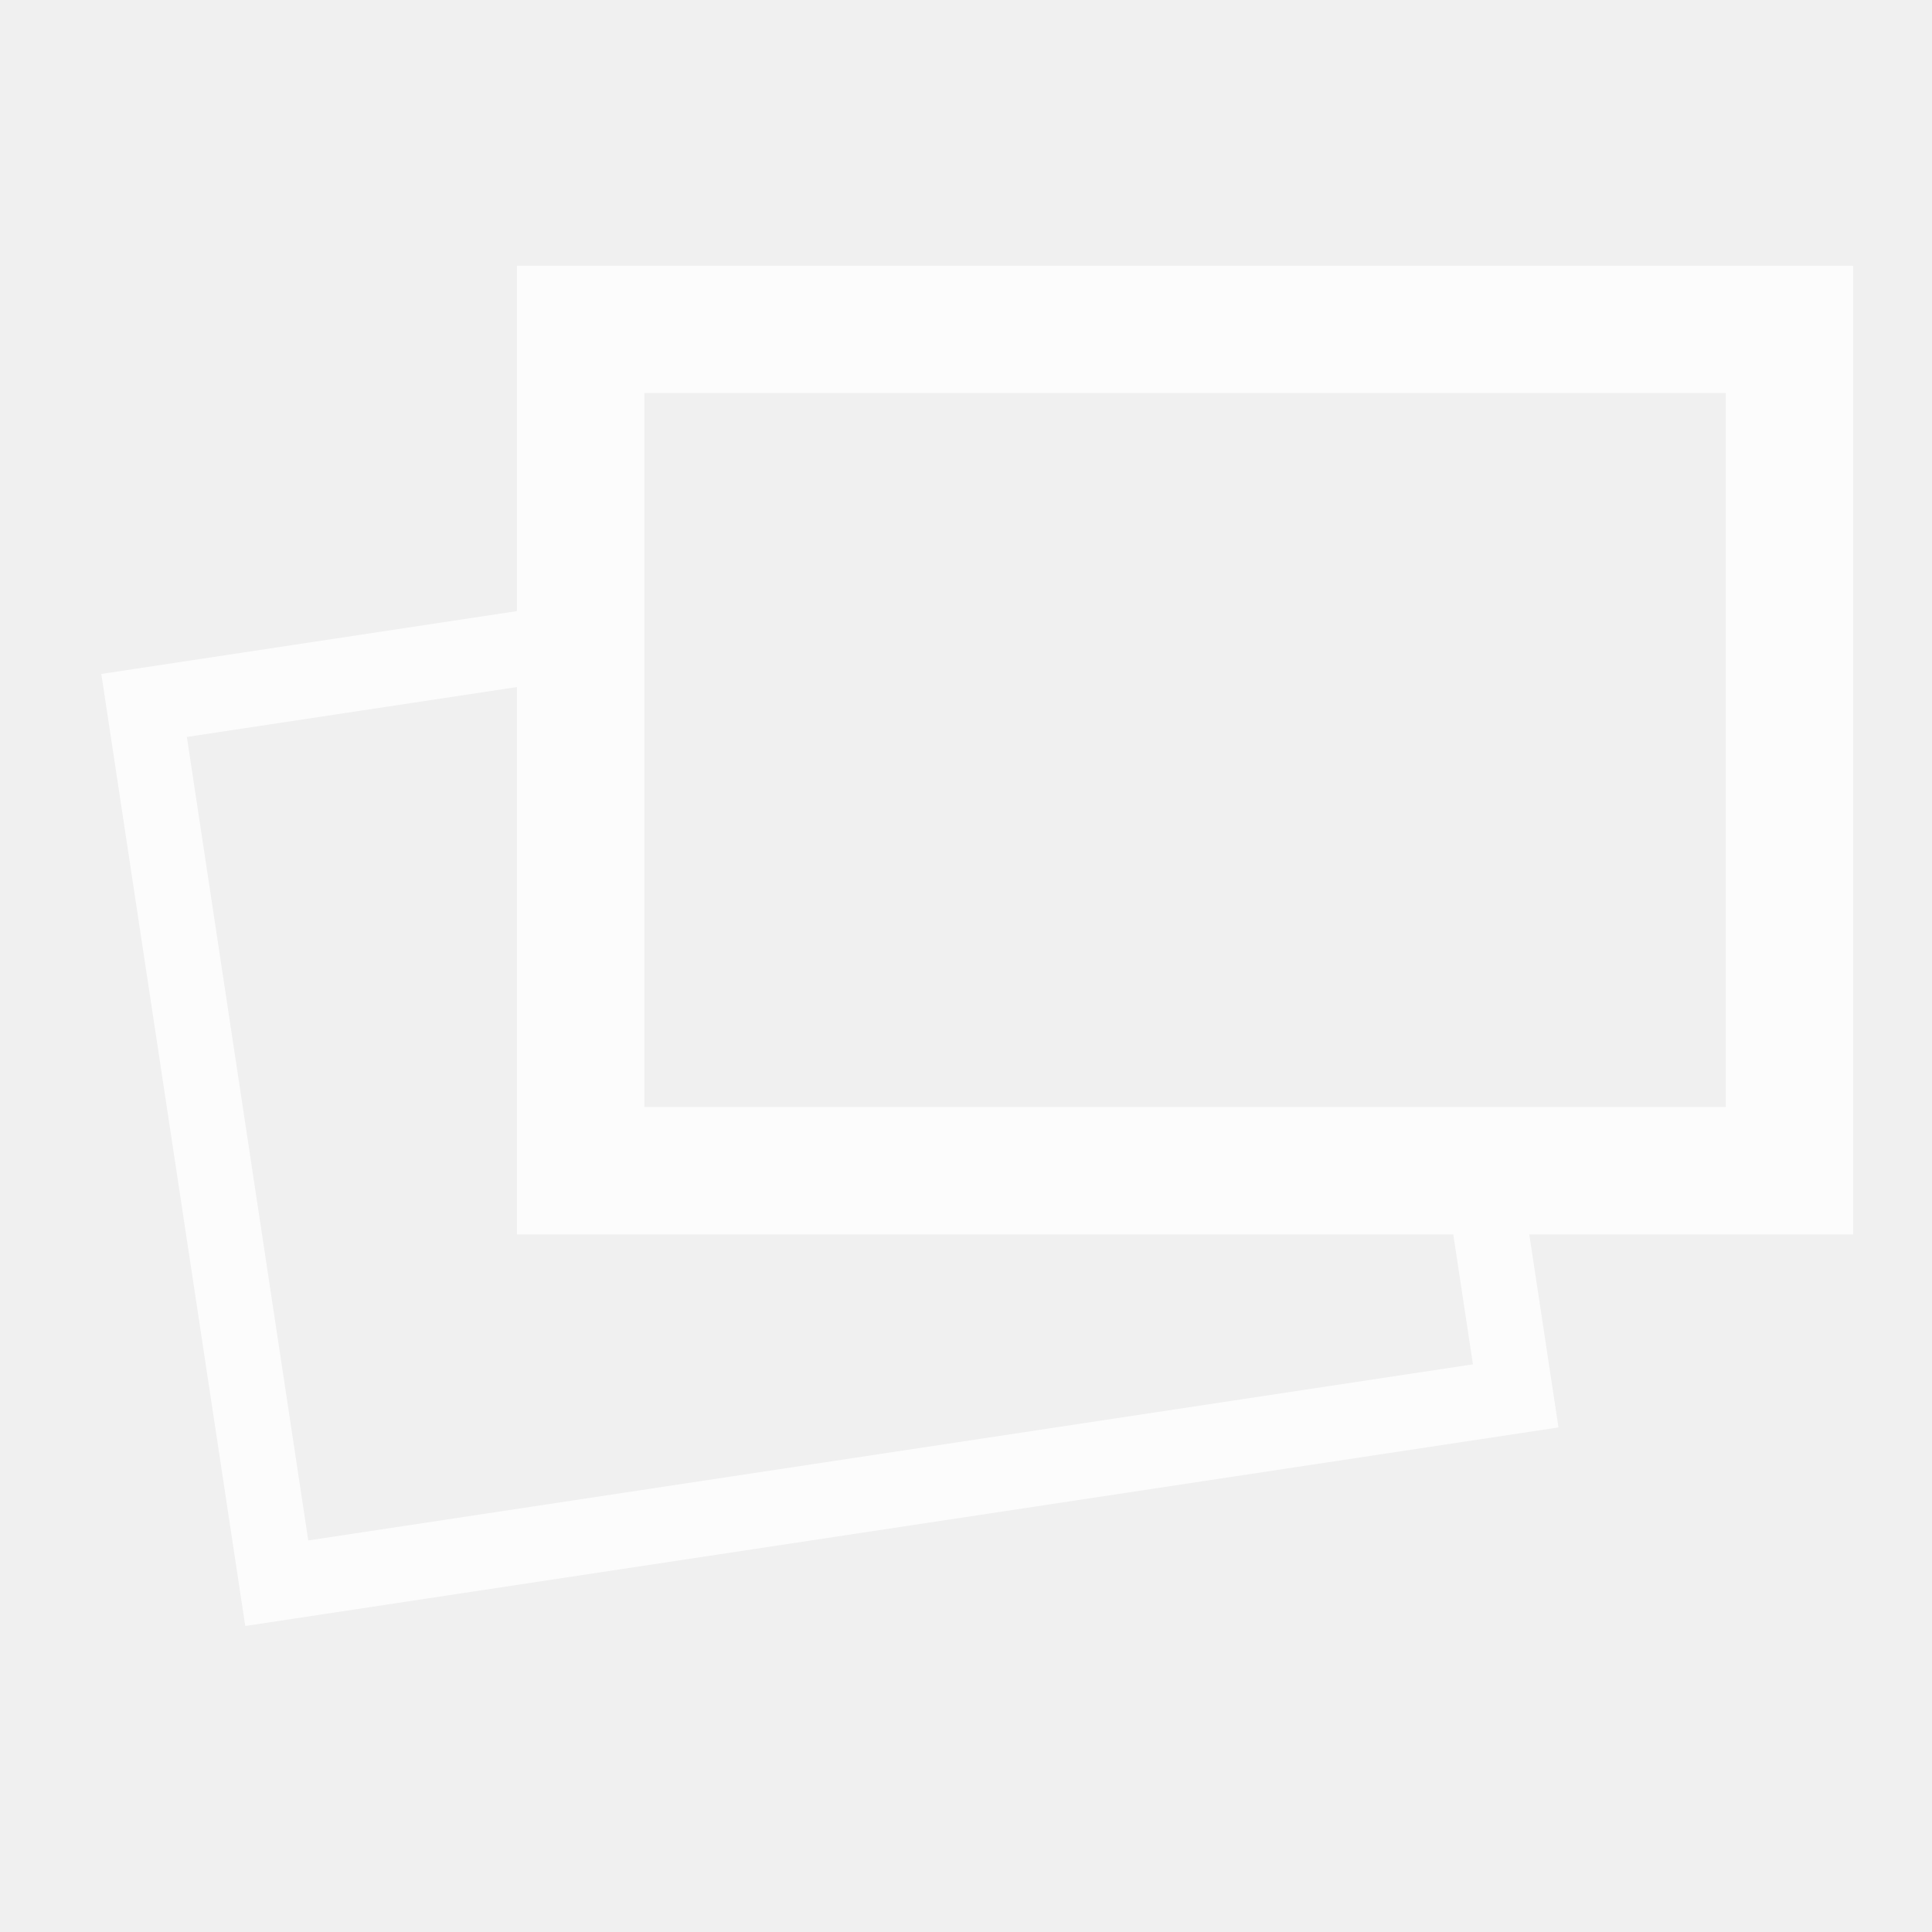
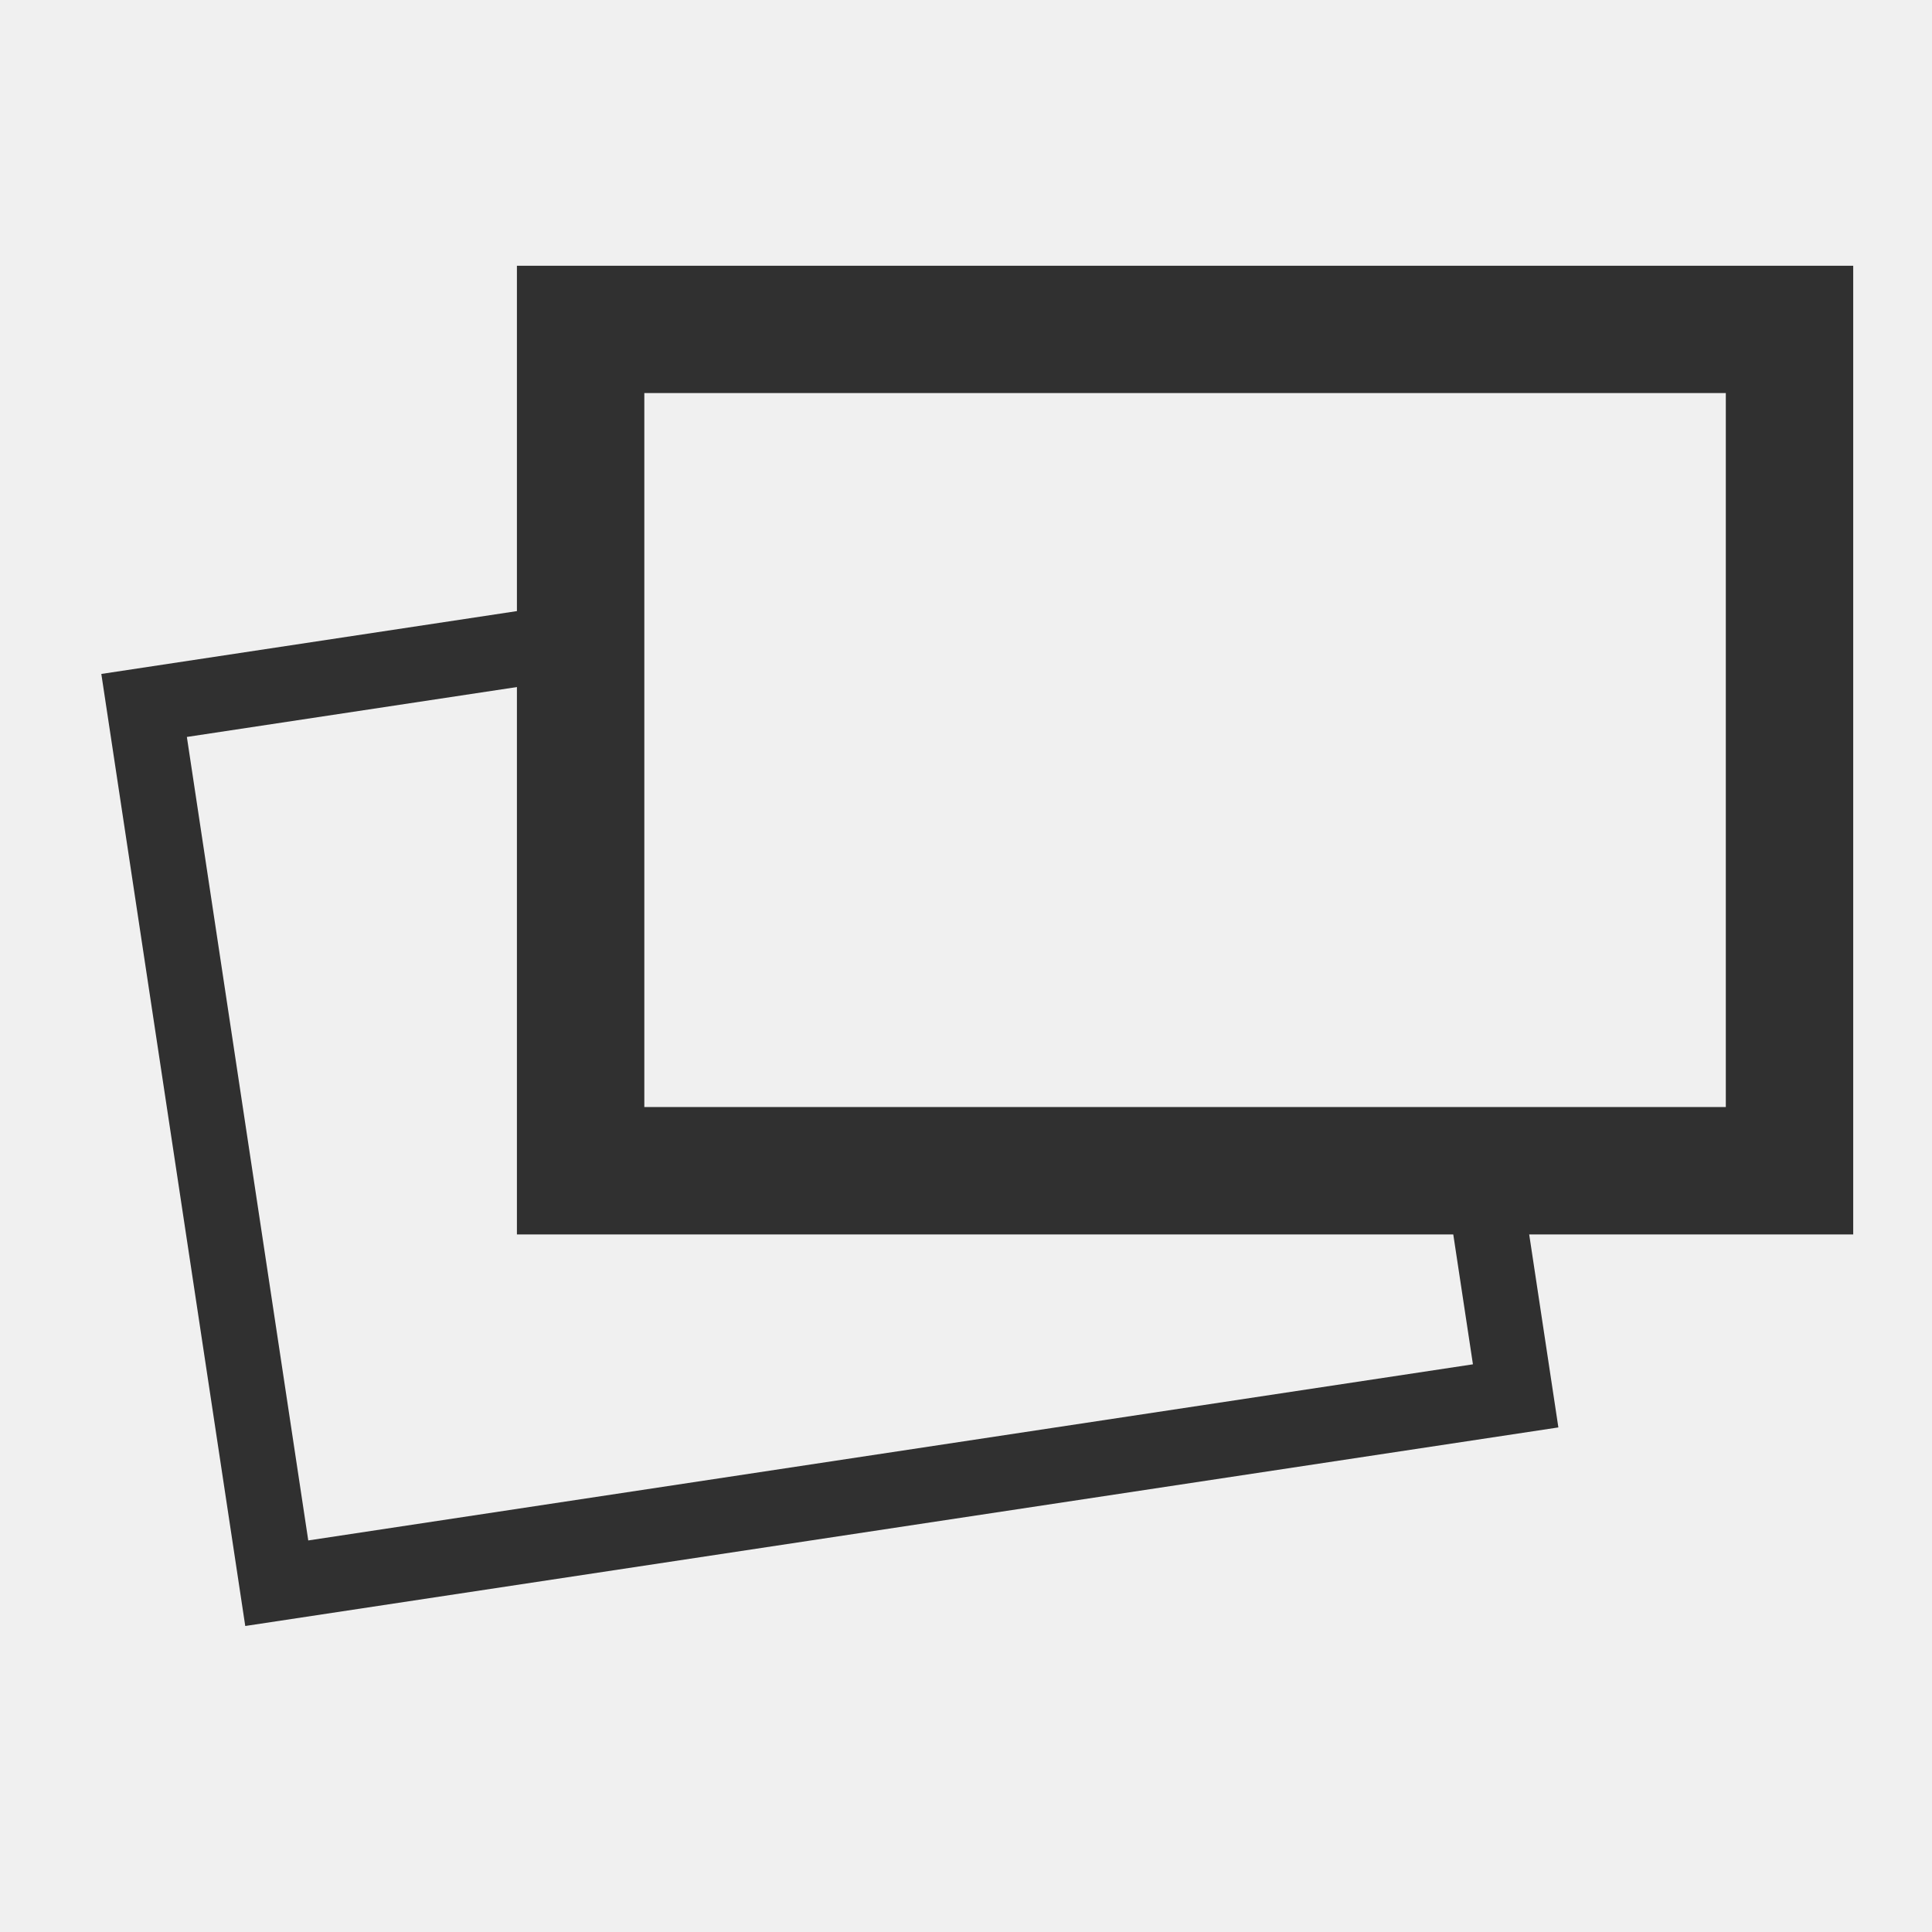
<svg xmlns="http://www.w3.org/2000/svg" xmlns:xlink="http://www.w3.org/1999/xlink" version="1.1" id="Layer_1" x="0px" y="0px" width="18px" height="18px" viewBox="0 0 18 18" enable-background="new 0 0 18 18" xml:space="preserve">
  <rect display="none" fill="#414042" width="18" height="18" />
  <rect x="5.1" y="3" display="none" fill="none" width="11.6" height="8.1" />
  <path display="none" fill="#FFFFFF" d="M16.1,3.6v6.7H6V3.6H16.1 M17.3,2.4H4.8v9h12.4v-9H17.3z" />
  <g display="none">
    <g display="inline">
-       <defs>
-         <polygon id="SVGID_1_" points="4.8,4.1 4.8,11.4 15,11.4 15,15.3 0.6,15.3 0.6,4.1    " />
-       </defs>
-       <clipPath id="SVGID_3_">
-         <use xlink:href="#SVGID_1_" overflow="visible" />
-       </clipPath>
-       <g clip-path="url(#SVGID_3_)">
-         <path fill="#FFFFFF" d="M12.6,5.1l1.101,7.5L2.9,14.3L1.7,6.8L12.6,5.1 M13.2,4.3L0.9,6.2L2.2,15.1l12.2-1.8L13.2,4.3L13.2,4.3z" />
+       <g>
+         <defs>
+           <polygon id="SVGID_1_" points="4.8,4.1 4.8,11.4 15,11.4 15,15.3 0.6,15.3 0.6,4.1     " />
+         </defs>
+         <clipPath id="SVGID_2_">
+           <use xlink:href="#SVGID_1_" overflow="visible" />
+         </clipPath>
+         <g clip-path="url(#SVGID_2_)">
+           <path fill="#FFFFFF" d="M12.6,5.1l1.102,7.5L2.9,14.3L1.7,6.8L12.6,5.1 M13.2,4.3L0.9,6.2L2.2,15.1l12.2-1.8L13.2,4.3L13.2,4.3z      " />
+         </g>
      </g>
    </g>
  </g>
  <path display="none" fill="#FFFFFF" d="M5.1,5c-2.2,0-4,1.8-4,4s1.8,4,4,4c2.2,0,4-1.8,4-4S7.3,5,5.1,5z M8,9.8H5.9V12H4.3V9.8H2.1  V8.2h2.1V6h1.6v2.1H8V9.8z" />
  <path display="none" fill="#FFFFFF" d="M15.1,3.1l-1.6,1.1c1.2,1.2,1.9,2.9,1.9,4.8l0,0c0,1.9-0.7,3.6-1.9,4.8l1.6,1.101  C16.5,13.3,17.3,11.3,17.3,9l0,0C17.2,6.7,16.5,4.6,15.1,3.1z" />
-   <path display="none" fill="#FFFFFF" d="M13.1,9c0-1.4-0.399-2.7-1.199-3.7L10.3,6.4C10.9,7.1,11.2,8,11.2,9l0,0c0,1-0.3,2-0.8,2.7  l1.6,1C12.6,11.7,13.1,10.4,13.1,9L13.1,9z" />
-   <path id="picture-box-icon_2_" display="none" fill="#FFFFFF" d="M11.4,12.8l-1.101,1H7.7l-1.1-1H0.8l0,0L1.4,16.4h15.2L17.2,12.8  l0,0H11.4z M14.8,2.4H3.2L3,1.5h12L14.8,2.4z M1.8,11L1.2,4.6h15.6L16.3,11H14.9L15.3,5.7H2.7L3.1,11H1.8z" />
+   <path display="none" fill="#FFFFFF" d="M13.1,9c0-1.4-0.398-2.7-1.199-3.7L10.3,6.4C10.9,7.1,11.2,8,11.2,9l0,0c0,1-0.3,2-0.8,2.7  l1.6,1C12.6,11.7,13.1,10.4,13.1,9L13.1,9z" />
+   <path id="picture-box-icon_2_" display="none" fill="#FFFFFF" d="M11.4,12.8l-1.102,1H7.7l-1.1-1H0.8l0,0L1.4,16.4h15.2L17.2,12.8  l0,0H11.4z M14.8,2.4H3.2L3,1.5h12L14.8,2.4z M1.8,11L1.2,4.6h15.6L16.3,11H14.9L15.3,5.7H2.7L3.1,11H1.8z" />
  <g opacity="0.8">
    <g>
-       <rect x="5.076" y="3.085" fill="none" width="11.579" height="8.06" />
-       <path fill="#FFFFFF" d="M16.079,3.662v6.652H6.003V3.662H16.079 M17.266,2.476H4.816v9.025h12.449V2.476L17.266,2.476z" />
+       <rect x="5.076" y="3.085" fill="none" width="11.578" height="8.06" />
+       <path d="M16.079,3.662v6.652H6.003V3.662H16.079 M17.266,2.476H4.816v9.025h12.45V2.476L17.266,2.476z" />
    </g>
    <g>
-       <defs>
-         <polygon id="SVGID_2_" points="4.844,4.19 4.844,11.47 15.029,11.47 15.029,15.407 0.656,15.407 0.656,4.19    " />
-       </defs>
-       <clipPath id="SVGID_4_">
-         <use xlink:href="#SVGID_2_" overflow="visible" />
-       </clipPath>
-       <g clip-path="url(#SVGID_4_)">
-         <path fill="#FFFFFF" d="M12.59,5.226l1.133,7.485L2.872,14.352L1.741,6.866L12.59,5.226 M13.178,4.429L0.944,6.279l1.341,8.87     l12.235-1.85L13.178,4.429L13.178,4.429z" />
+       <g>
+         <defs>
+           <polygon id="SVGID_3_" points="4.844,4.19 4.844,11.471 15.029,11.471 15.029,15.407 0.656,15.407 0.656,4.19     " />
+         </defs>
+         <clipPath id="SVGID_4_">
+           <use xlink:href="#SVGID_3_" overflow="visible" />
+         </clipPath>
+         <g clip-path="url(#SVGID_4_)">
+           <path d="M12.59,5.226l1.133,7.485L2.872,14.352L1.741,6.866L12.59,5.226 M13.178,4.429L0.944,6.279l1.341,8.87l12.234-1.85      L13.178,4.429L13.178,4.429z" />
+         </g>
      </g>
    </g>
  </g>
</svg>
